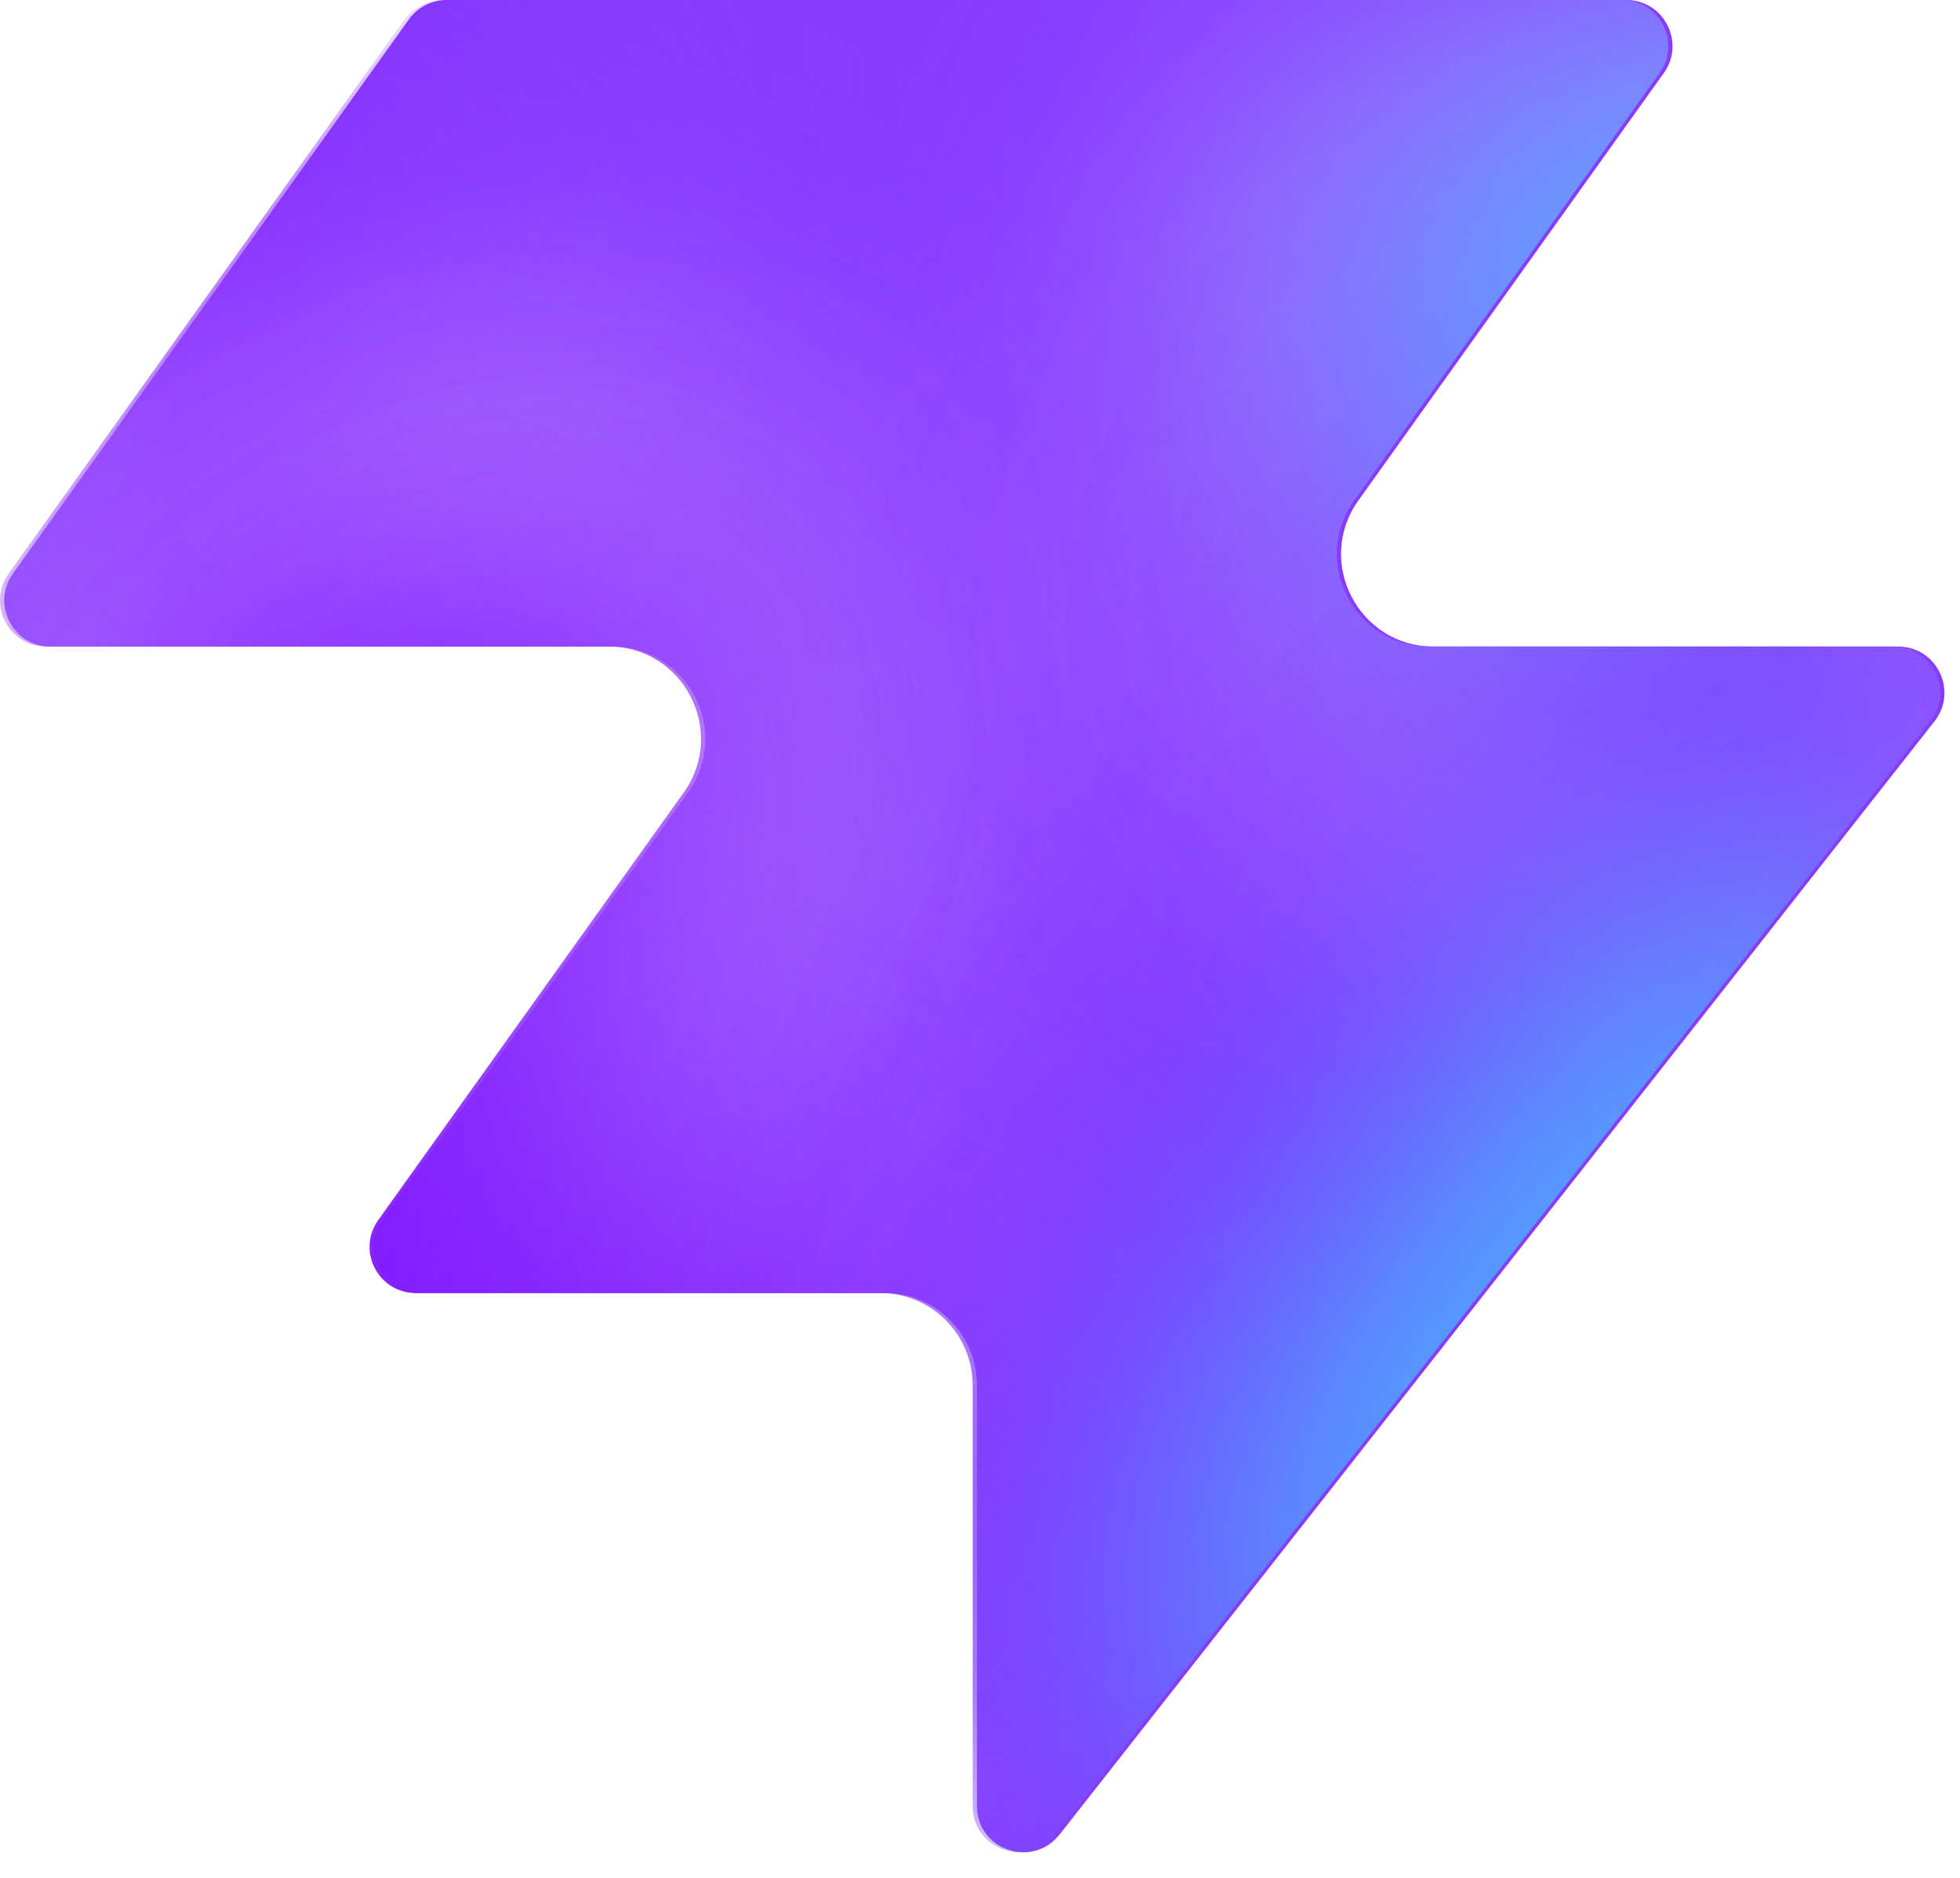
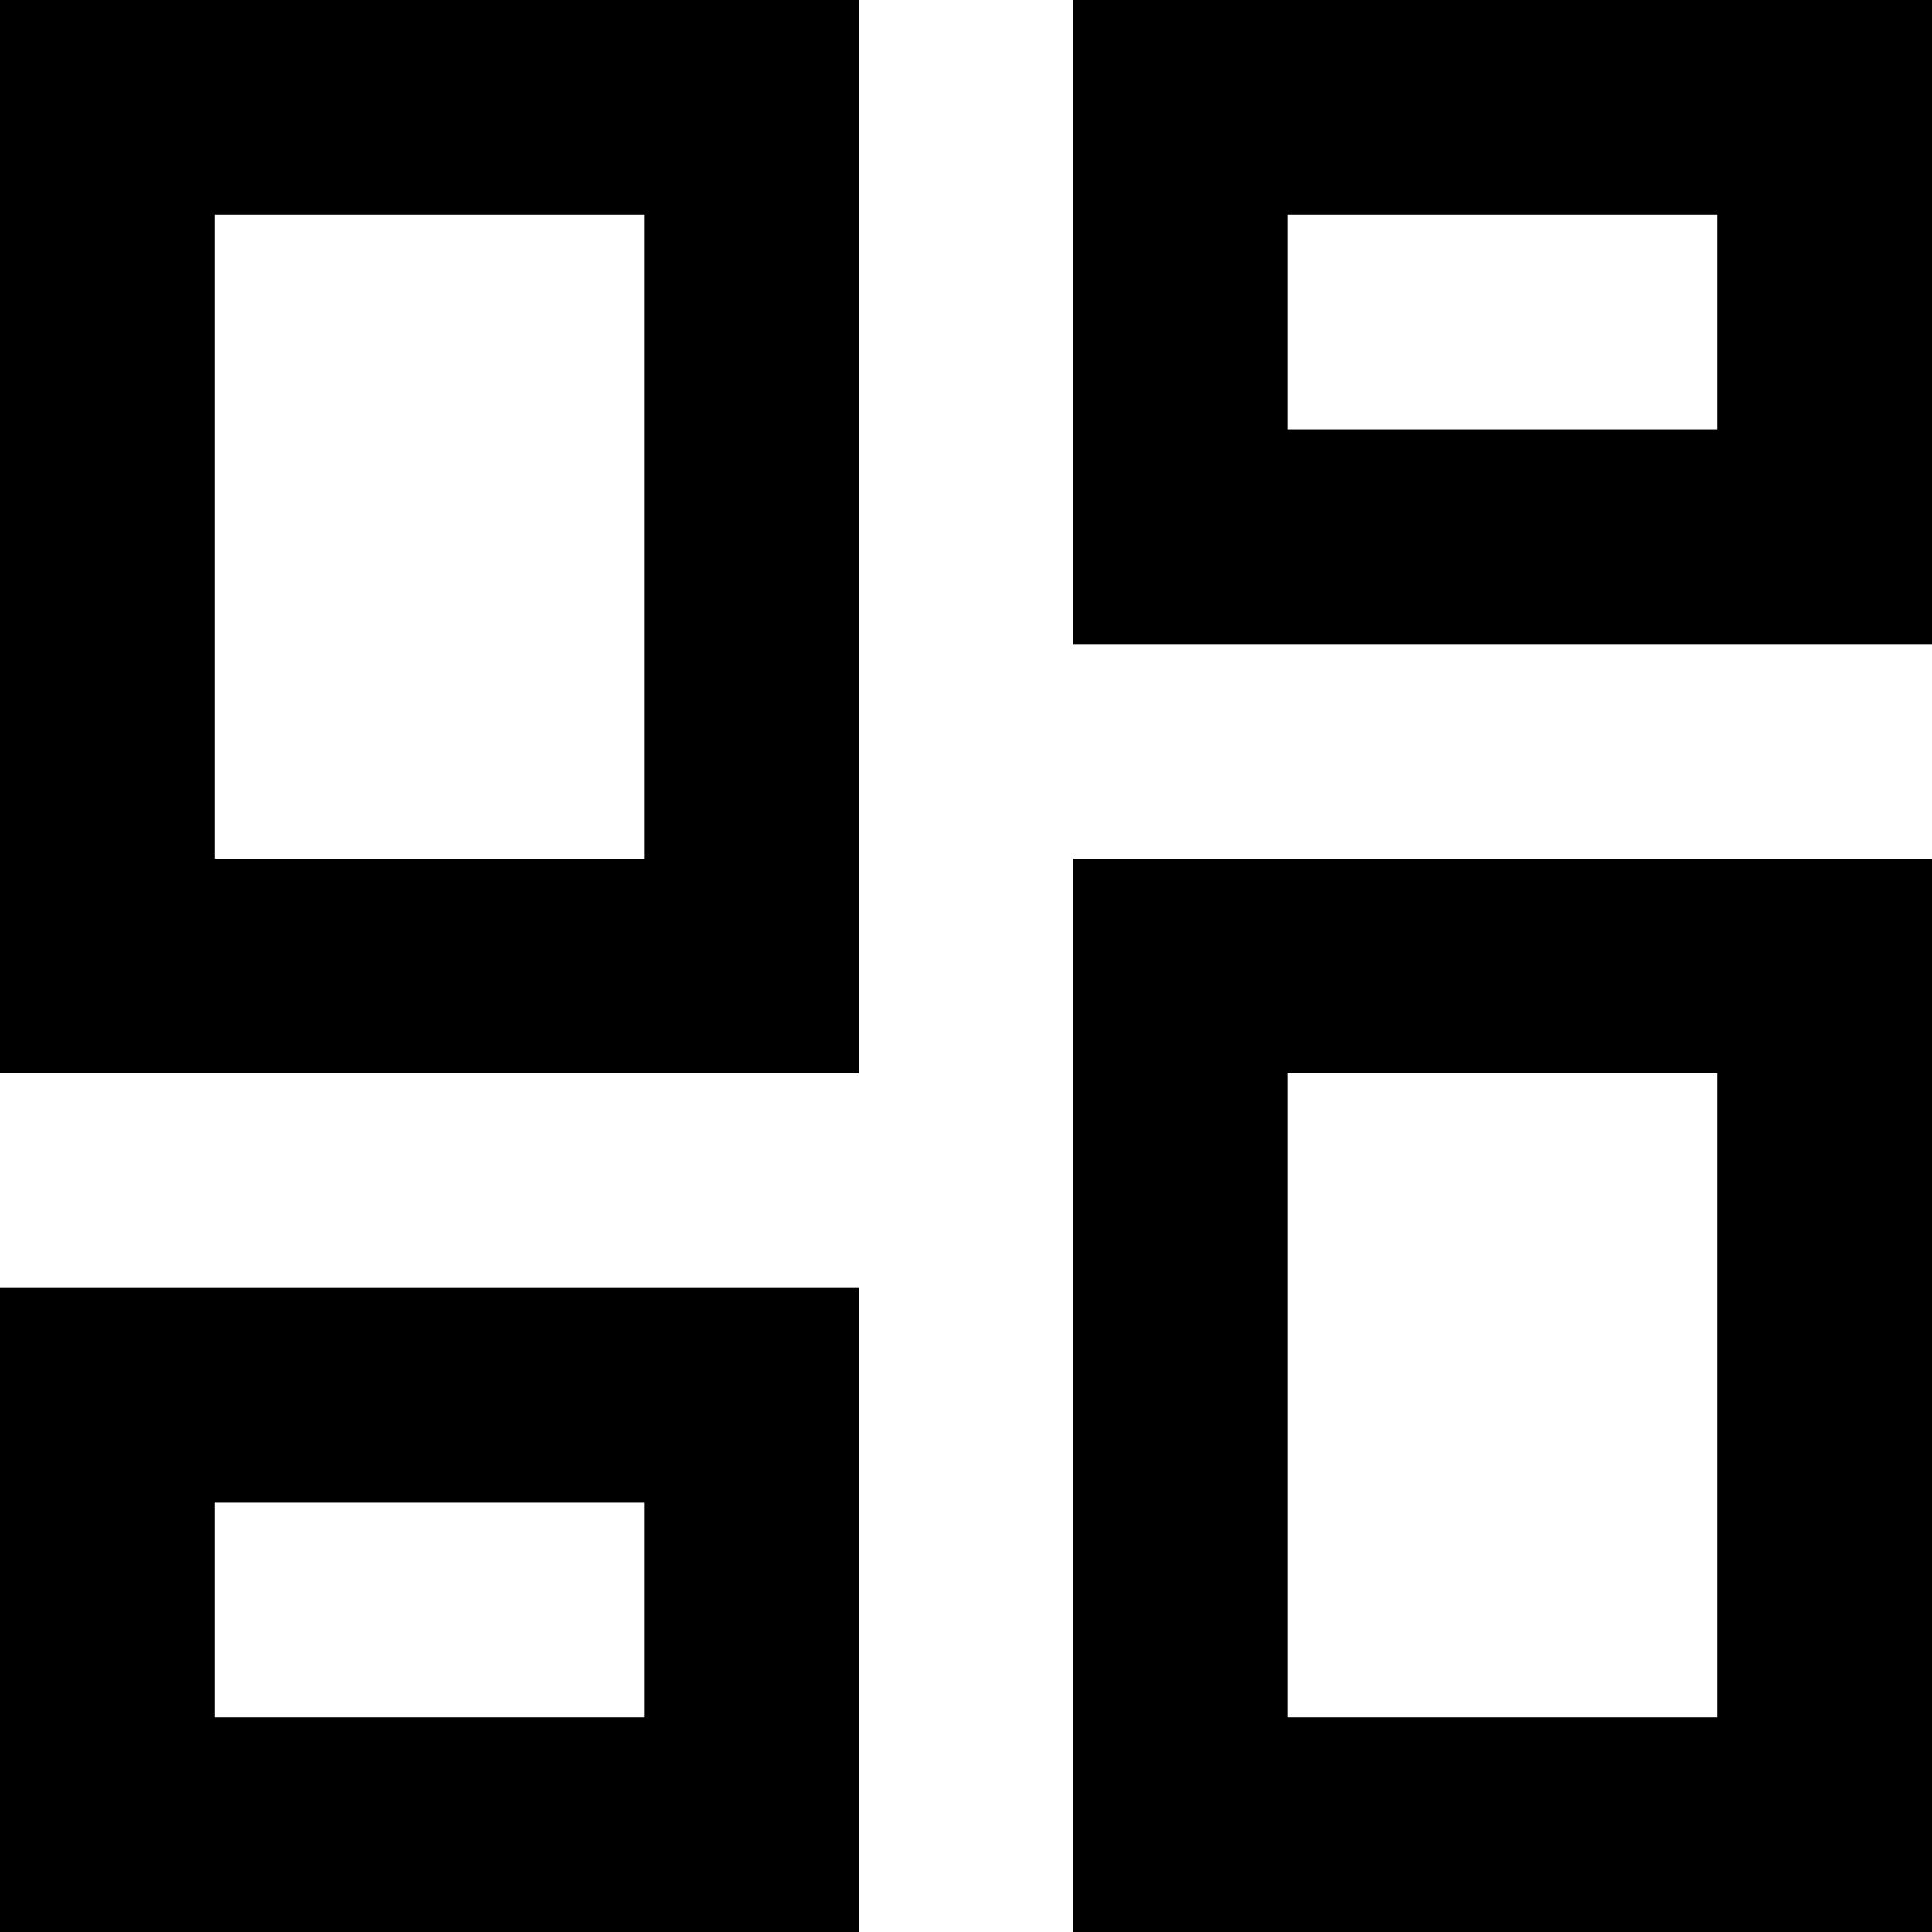
- <svg xmlns="http://www.w3.org/2000/svg" width="48" height="46" fill="none" viewBox="0 0 48 46">
-   <path fill="#863bff" d="M25.946 44.938c-.664.845-2.021.375-2.021-.698V33.937a2.26 2.26 0 0 0-2.262-2.262H10.287c-.92 0-1.456-1.04-.92-1.788l7.48-10.471c1.07-1.497 0-3.578-1.842-3.578H1.237c-.92 0-1.456-1.04-.92-1.788L10.013.474c.214-.297.556-.474.92-.474h28.894c.92 0 1.456 1.04.92 1.788l-7.48 10.471c-1.07 1.498 0 3.579 1.842 3.579h11.377c.943 0 1.473 1.088.89 1.83L25.947 44.94z" style="fill:#863bff;fill:color(display-p3 .525 .23 1);fill-opacity:1" />
-   <mask id="a" width="48" height="46" x="0" y="0" maskUnits="userSpaceOnUse" style="mask-type:alpha">
-     <path fill="#000" d="M25.842 44.938c-.664.844-2.021.375-2.021-.698V33.937a2.26 2.26 0 0 0-2.262-2.262H10.183c-.92 0-1.456-1.04-.92-1.788l7.48-10.471c1.07-1.498 0-3.579-1.842-3.579H1.133c-.92 0-1.456-1.04-.92-1.787L9.91.473c.214-.297.556-.474.92-.474h28.894c.92 0 1.456 1.04.92 1.788l-7.48 10.471c-1.07 1.498 0 3.578 1.842 3.578h11.377c.943 0 1.473 1.088.89 1.832L25.843 44.94z" style="fill:#000;fill-opacity:1" />
-   </mask>
-   <g mask="url(#a)">
-     <g filter="url(#b)">
-       <ellipse cx="5.508" cy="14.704" fill="#ede6ff" rx="5.508" ry="14.704" style="fill:#ede6ff;fill:color(display-p3 .927 .903 1);fill-opacity:1" transform="matrix(.00324 1 1 -.00324 -4.47 31.516)" />
-     </g>
-     <g filter="url(#c)">
-       <ellipse cx="10.399" cy="29.851" fill="#ede6ff" rx="10.399" ry="29.851" style="fill:#ede6ff;fill:color(display-p3 .927 .903 1);fill-opacity:1" transform="matrix(.00324 1 1 -.00324 -39.328 7.883)" />
-     </g>
-     <g filter="url(#d)">
-       <ellipse cx="5.508" cy="30.487" fill="#7e14ff" rx="5.508" ry="30.487" style="fill:#7e14ff;fill:color(display-p3 .492 .077 1);fill-opacity:1" transform="rotate(89.814 -25.913 -14.639)scale(1 -1)" />
-     </g>
-     <g filter="url(#e)">
-       <ellipse cx="5.508" cy="30.599" fill="#7e14ff" rx="5.508" ry="30.599" style="fill:#7e14ff;fill:color(display-p3 .492 .077 1);fill-opacity:1" transform="rotate(89.814 -32.644 -3.334)scale(1 -1)" />
-     </g>
-     <g filter="url(#f)">
-       <ellipse cx="5.508" cy="30.599" fill="#7e14ff" rx="5.508" ry="30.599" style="fill:#7e14ff;fill:color(display-p3 .492 .077 1);fill-opacity:1" transform="matrix(.00324 1 1 -.00324 -34.34 30.47)" />
-     </g>
-     <g filter="url(#g)">
-       <ellipse cx="14.072" cy="22.078" fill="#ede6ff" rx="14.072" ry="22.078" style="fill:#ede6ff;fill:color(display-p3 .927 .903 1);fill-opacity:1" transform="rotate(93.35 24.506 48.493)scale(-1 1)" />
-     </g>
-     <g filter="url(#h)">
-       <ellipse cx="3.47" cy="21.501" fill="#7e14ff" rx="3.47" ry="21.501" style="fill:#7e14ff;fill:color(display-p3 .492 .077 1);fill-opacity:1" transform="rotate(89.009 28.708 47.59)scale(-1 1)" />
-     </g>
-     <g filter="url(#i)">
-       <ellipse cx="3.47" cy="21.501" fill="#7e14ff" rx="3.47" ry="21.501" style="fill:#7e14ff;fill:color(display-p3 .492 .077 1);fill-opacity:1" transform="rotate(89.009 28.708 47.59)scale(-1 1)" />
-     </g>
-     <g filter="url(#j)">
-       <ellipse cx=".387" cy="8.972" fill="#7e14ff" rx="4.407" ry="29.108" style="fill:#7e14ff;fill:color(display-p3 .492 .077 1);fill-opacity:1" transform="rotate(39.51 .387 8.972)" />
-     </g>
-     <g filter="url(#k)">
-       <ellipse cx="47.523" cy="-6.092" fill="#7e14ff" rx="4.407" ry="29.108" style="fill:#7e14ff;fill:color(display-p3 .492 .077 1);fill-opacity:1" transform="rotate(37.892 47.523 -6.092)" />
-     </g>
-     <g filter="url(#l)">
-       <ellipse cx="41.412" cy="6.333" fill="#47bfff" rx="5.971" ry="9.665" style="fill:#47bfff;fill:color(display-p3 .28 .748 1);fill-opacity:1" transform="rotate(37.892 41.412 6.333)" />
-     </g>
-     <g filter="url(#m)">
-       <ellipse cx="-1.879" cy="38.332" fill="#7e14ff" rx="4.407" ry="29.108" style="fill:#7e14ff;fill:color(display-p3 .492 .077 1);fill-opacity:1" transform="rotate(37.892 -1.88 38.332)" />
-     </g>
-     <g filter="url(#n)">
-       <ellipse cx="-1.879" cy="38.332" fill="#7e14ff" rx="4.407" ry="29.108" style="fill:#7e14ff;fill:color(display-p3 .492 .077 1);fill-opacity:1" transform="rotate(37.892 -1.88 38.332)" />
-     </g>
-     <g filter="url(#o)">
-       <ellipse cx="35.651" cy="29.907" fill="#7e14ff" rx="4.407" ry="29.108" style="fill:#7e14ff;fill:color(display-p3 .492 .077 1);fill-opacity:1" transform="rotate(37.892 35.651 29.907)" />
-     </g>
-     <g filter="url(#p)">
-       <ellipse cx="38.418" cy="32.4" fill="#47bfff" rx="5.971" ry="15.297" style="fill:#47bfff;fill:color(display-p3 .28 .748 1);fill-opacity:1" transform="rotate(37.892 38.418 32.4)" />
-     </g>
-   </g>
-   <defs>
-     <filter id="b" width="60.045" height="41.654" x="-19.77" y="16.149" color-interpolation-filters="sRGB" filterUnits="userSpaceOnUse">
-       <feFlood flood-opacity="0" result="BackgroundImageFix" />
-       <feBlend in="SourceGraphic" in2="BackgroundImageFix" result="shape" />
-       <feGaussianBlur result="effect1_foregroundBlur_2002_17158" stdDeviation="7.659" />
-     </filter>
-     <filter id="c" width="90.34" height="51.437" x="-54.613" y="-7.533" color-interpolation-filters="sRGB" filterUnits="userSpaceOnUse">
-       <feFlood flood-opacity="0" result="BackgroundImageFix" />
-       <feBlend in="SourceGraphic" in2="BackgroundImageFix" result="shape" />
-       <feGaussianBlur result="effect1_foregroundBlur_2002_17158" stdDeviation="7.659" />
-     </filter>
-     <filter id="d" width="79.355" height="29.4" x="-49.64" y="2.03" color-interpolation-filters="sRGB" filterUnits="userSpaceOnUse">
-       <feFlood flood-opacity="0" result="BackgroundImageFix" />
-       <feBlend in="SourceGraphic" in2="BackgroundImageFix" result="shape" />
-       <feGaussianBlur result="effect1_foregroundBlur_2002_17158" stdDeviation="4.596" />
-     </filter>
-     <filter id="e" width="79.579" height="29.4" x="-45.045" y="20.029" color-interpolation-filters="sRGB" filterUnits="userSpaceOnUse">
-       <feFlood flood-opacity="0" result="BackgroundImageFix" />
-       <feBlend in="SourceGraphic" in2="BackgroundImageFix" result="shape" />
-       <feGaussianBlur result="effect1_foregroundBlur_2002_17158" stdDeviation="4.596" />
-     </filter>
-     <filter id="f" width="79.579" height="29.4" x="-43.513" y="21.178" color-interpolation-filters="sRGB" filterUnits="userSpaceOnUse">
-       <feFlood flood-opacity="0" result="BackgroundImageFix" />
-       <feBlend in="SourceGraphic" in2="BackgroundImageFix" result="shape" />
-       <feGaussianBlur result="effect1_foregroundBlur_2002_17158" stdDeviation="4.596" />
-     </filter>
-     <filter id="g" width="74.749" height="58.852" x="15.756" y="-17.901" color-interpolation-filters="sRGB" filterUnits="userSpaceOnUse">
-       <feFlood flood-opacity="0" result="BackgroundImageFix" />
-       <feBlend in="SourceGraphic" in2="BackgroundImageFix" result="shape" />
-       <feGaussianBlur result="effect1_foregroundBlur_2002_17158" stdDeviation="7.659" />
-     </filter>
-     <filter id="h" width="61.377" height="25.362" x="23.548" y="2.284" color-interpolation-filters="sRGB" filterUnits="userSpaceOnUse">
-       <feFlood flood-opacity="0" result="BackgroundImageFix" />
-       <feBlend in="SourceGraphic" in2="BackgroundImageFix" result="shape" />
-       <feGaussianBlur result="effect1_foregroundBlur_2002_17158" stdDeviation="4.596" />
-     </filter>
-     <filter id="i" width="61.377" height="25.362" x="23.548" y="2.284" color-interpolation-filters="sRGB" filterUnits="userSpaceOnUse">
-       <feFlood flood-opacity="0" result="BackgroundImageFix" />
-       <feBlend in="SourceGraphic" in2="BackgroundImageFix" result="shape" />
-       <feGaussianBlur result="effect1_foregroundBlur_2002_17158" stdDeviation="4.596" />
-     </filter>
-     <filter id="j" width="56.045" height="63.649" x="-27.636" y="-22.853" color-interpolation-filters="sRGB" filterUnits="userSpaceOnUse">
-       <feFlood flood-opacity="0" result="BackgroundImageFix" />
-       <feBlend in="SourceGraphic" in2="BackgroundImageFix" result="shape" />
-       <feGaussianBlur result="effect1_foregroundBlur_2002_17158" stdDeviation="4.596" />
-     </filter>
-     <filter id="k" width="54.814" height="64.646" x="20.116" y="-38.415" color-interpolation-filters="sRGB" filterUnits="userSpaceOnUse">
-       <feFlood flood-opacity="0" result="BackgroundImageFix" />
-       <feBlend in="SourceGraphic" in2="BackgroundImageFix" result="shape" />
-       <feGaussianBlur result="effect1_foregroundBlur_2002_17158" stdDeviation="4.596" />
-     </filter>
-     <filter id="l" width="33.541" height="35.313" x="24.641" y="-11.323" color-interpolation-filters="sRGB" filterUnits="userSpaceOnUse">
-       <feFlood flood-opacity="0" result="BackgroundImageFix" />
-       <feBlend in="SourceGraphic" in2="BackgroundImageFix" result="shape" />
-       <feGaussianBlur result="effect1_foregroundBlur_2002_17158" stdDeviation="4.596" />
-     </filter>
-     <filter id="m" width="54.814" height="64.646" x="-29.286" y="6.009" color-interpolation-filters="sRGB" filterUnits="userSpaceOnUse">
-       <feFlood flood-opacity="0" result="BackgroundImageFix" />
-       <feBlend in="SourceGraphic" in2="BackgroundImageFix" result="shape" />
-       <feGaussianBlur result="effect1_foregroundBlur_2002_17158" stdDeviation="4.596" />
-     </filter>
-     <filter id="n" width="54.814" height="64.646" x="-29.286" y="6.009" color-interpolation-filters="sRGB" filterUnits="userSpaceOnUse">
-       <feFlood flood-opacity="0" result="BackgroundImageFix" />
-       <feBlend in="SourceGraphic" in2="BackgroundImageFix" result="shape" />
-       <feGaussianBlur result="effect1_foregroundBlur_2002_17158" stdDeviation="4.596" />
-     </filter>
-     <filter id="o" width="54.814" height="64.646" x="8.244" y="-2.416" color-interpolation-filters="sRGB" filterUnits="userSpaceOnUse">
-       <feFlood flood-opacity="0" result="BackgroundImageFix" />
-       <feBlend in="SourceGraphic" in2="BackgroundImageFix" result="shape" />
-       <feGaussianBlur result="effect1_foregroundBlur_2002_17158" stdDeviation="4.596" />
-     </filter>
-     <filter id="p" width="39.409" height="43.623" x="18.713" y="10.588" color-interpolation-filters="sRGB" filterUnits="userSpaceOnUse">
-       <feFlood flood-opacity="0" result="BackgroundImageFix" />
-       <feBlend in="SourceGraphic" in2="BackgroundImageFix" result="shape" />
-       <feGaussianBlur result="effect1_foregroundBlur_2002_17158" stdDeviation="4.596" />
-     </filter>
-   </defs>
+ <svg xmlns="http://www.w3.org/2000/svg" width="18" height="18" viewBox="0 0 18 18" fill="currentColor">
+   <path d="M10 6V0H18V6H10ZM0 10V0H8V10H0ZM10 18V8H18V18H10ZM0 18V12H8V18H0ZM2 8H6V2H2V8ZM12 16H16V10H12V16ZM12 4H16V2H12V4ZM2 16H6V14H2V16Z" fill="currentColor" />
</svg>
